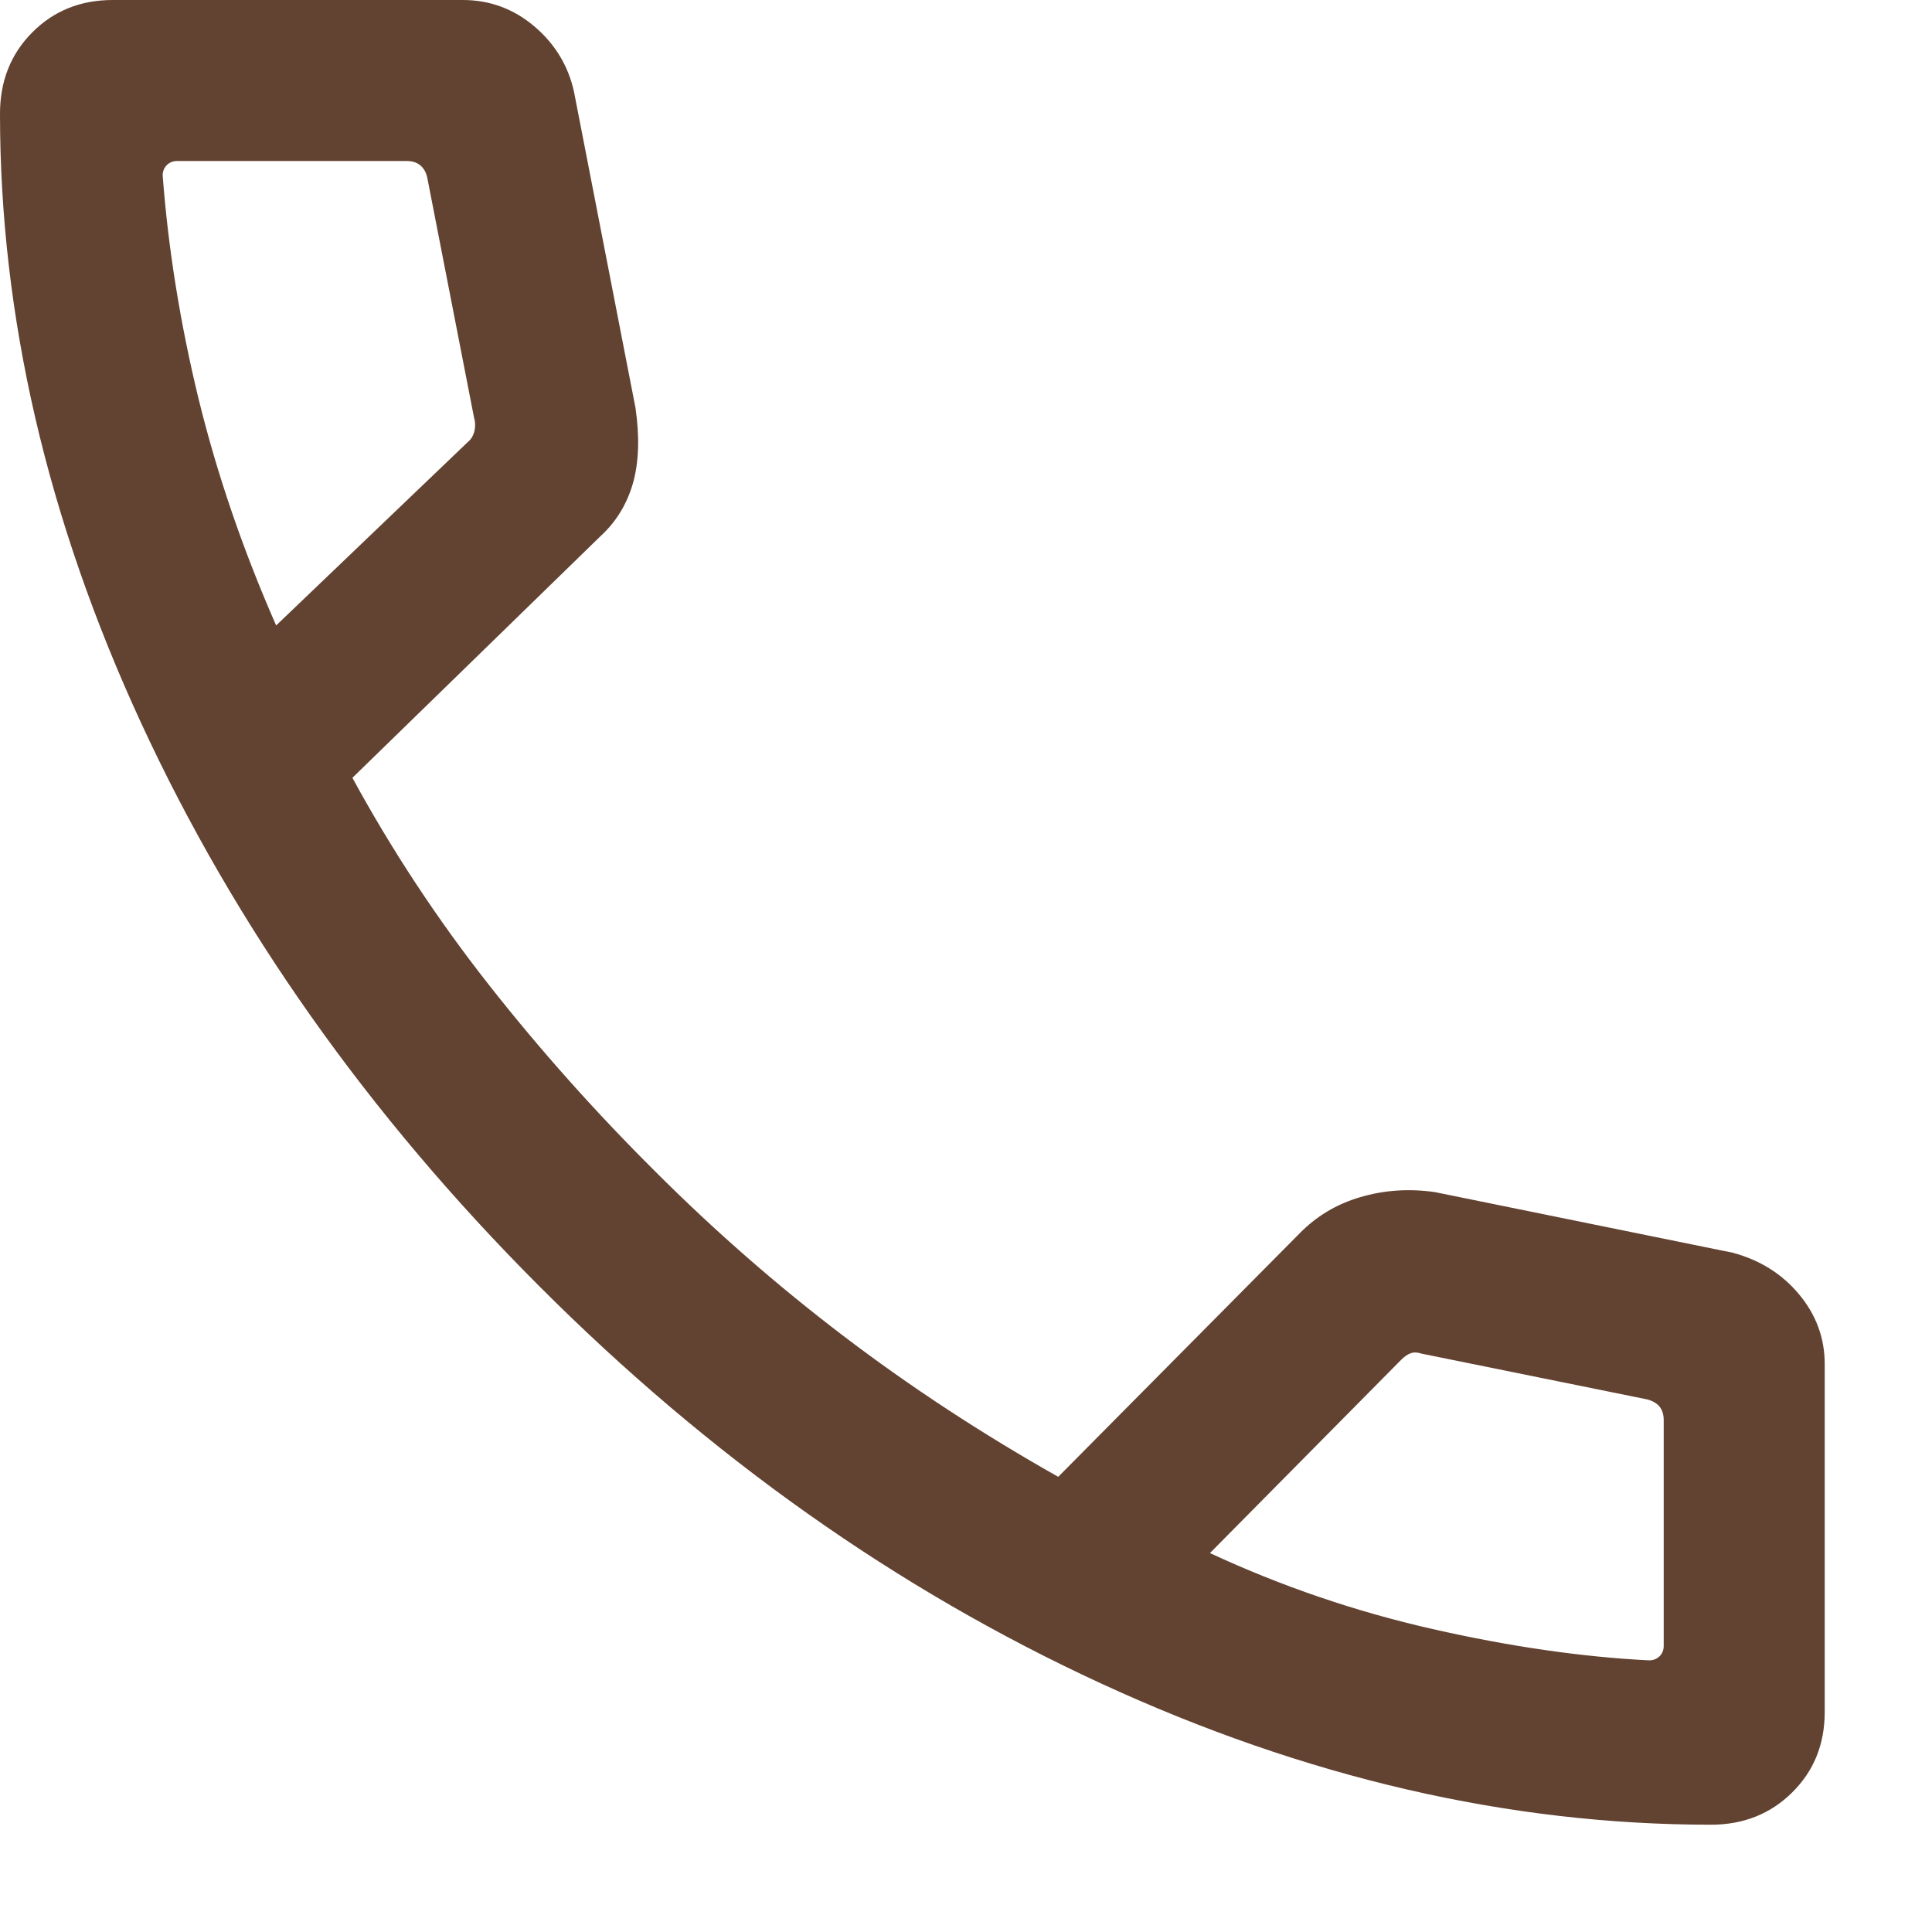
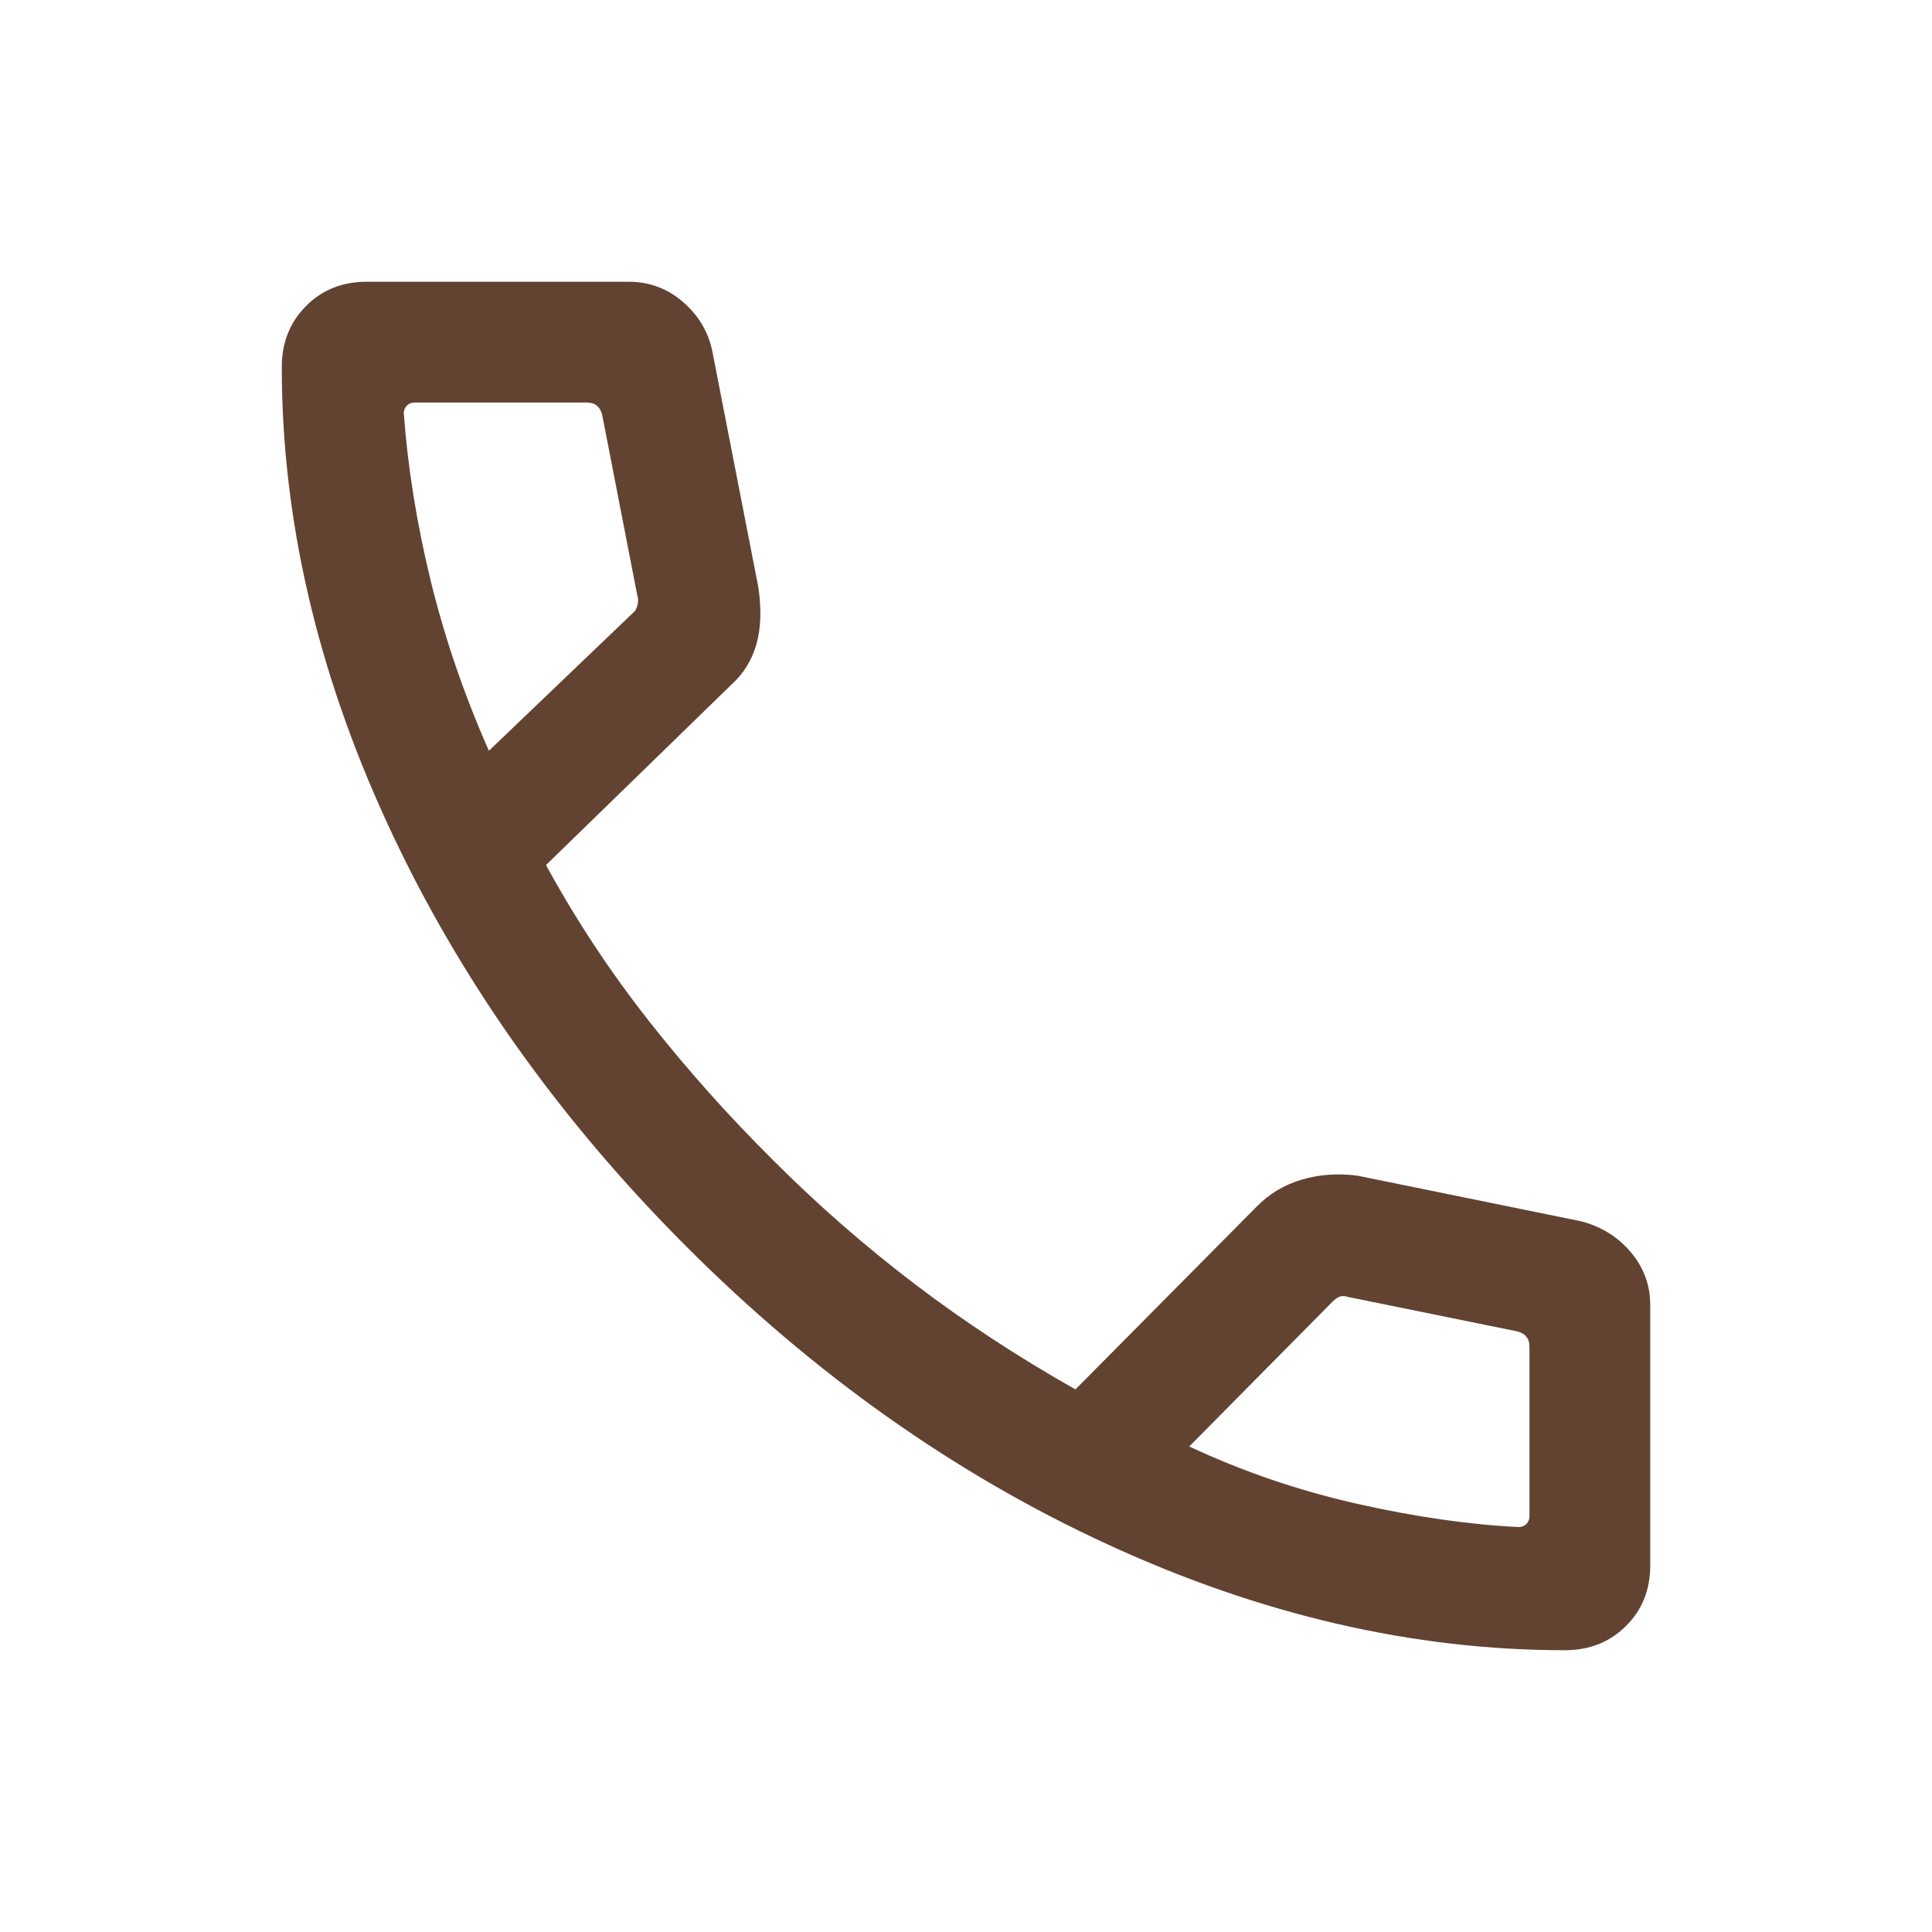
- <svg xmlns="http://www.w3.org/2000/svg" width="15" height="15" viewBox="0 0 15 15" fill="none">
-   <path d="M13.284 14.167C11.713 14.167 10.135 13.802 8.55 13.071C6.966 12.341 5.509 11.311 4.182 9.981C2.855 8.651 1.826 7.194 1.095 5.612C0.365 4.03 0 2.454 0 0.883C0 0.631 0.083 0.42 0.25 0.252C0.417 0.084 0.625 0 0.875 0H3.593C3.803 0 3.989 0.069 4.15 0.206C4.311 0.343 4.413 0.513 4.457 0.715L4.934 3.167C4.967 3.394 4.96 3.59 4.914 3.753C4.866 3.917 4.782 4.054 4.66 4.165L2.736 6.039C3.045 6.606 3.399 7.142 3.797 7.648C4.195 8.154 4.626 8.637 5.09 9.098C5.547 9.555 6.033 9.98 6.548 10.372C7.063 10.764 7.619 11.129 8.216 11.466L10.086 9.58C10.217 9.445 10.375 9.349 10.56 9.295C10.745 9.24 10.938 9.227 11.138 9.255L13.452 9.726C13.662 9.782 13.834 9.889 13.967 10.048C14.1 10.207 14.167 10.388 14.167 10.59V13.292C14.167 13.542 14.083 13.75 13.914 13.917C13.746 14.083 13.536 14.167 13.284 14.167ZM2.144 4.856L3.631 3.433C3.658 3.411 3.675 3.382 3.684 3.345C3.692 3.307 3.69 3.272 3.68 3.24L3.317 1.378C3.307 1.335 3.288 1.303 3.261 1.282C3.235 1.261 3.2 1.25 3.157 1.25H1.375C1.343 1.25 1.316 1.261 1.295 1.282C1.274 1.303 1.263 1.33 1.263 1.362C1.306 1.932 1.399 2.51 1.542 3.098C1.686 3.685 1.887 4.271 2.144 4.856ZM9.394 12.058C9.947 12.315 10.523 12.512 11.123 12.648C11.723 12.784 12.283 12.865 12.804 12.891C12.836 12.891 12.863 12.88 12.885 12.859C12.906 12.838 12.917 12.811 12.917 12.779V11.026C12.917 10.983 12.906 10.948 12.885 10.921C12.863 10.895 12.831 10.876 12.789 10.865L11.039 10.51C11.007 10.499 10.978 10.498 10.954 10.506C10.93 10.514 10.905 10.531 10.878 10.558L9.394 12.058Z" fill="#624231" />
+ <svg xmlns="http://www.w3.org/2000/svg" width="20" height="20" viewBox="0 0 20 20" fill="none">
+   <mask id="mask0_133_24" style="mask-type:alpha" maskUnits="userSpaceOnUse" x="0" y="0" width="20" height="20">
+     <rect width="20" height="20" fill="#D9D9D9" />
+   </mask>
+   <g mask="url(#mask0_133_24)">
+     <path d="M16.2 17.083C14.63 17.083 13.052 16.718 11.467 15.988C9.882 15.258 8.426 14.227 7.099 12.898C5.771 11.567 4.742 10.111 4.012 8.529C3.282 6.947 2.917 5.37 2.917 3.8C2.917 3.547 3 3.337 3.167 3.169C3.333 3.001 3.542 2.917 3.792 2.917H6.51C6.72 2.917 6.906 2.985 7.067 3.123C7.227 3.26 7.33 3.429 7.373 3.631L7.851 6.083C7.884 6.311 7.877 6.506 7.83 6.67C7.783 6.833 7.699 6.971 7.577 7.082L5.652 8.955C5.962 9.522 6.316 10.059 6.714 10.565C7.112 11.071 7.543 11.554 8.007 12.014C8.464 12.472 8.95 12.896 9.465 13.289C9.98 13.681 10.536 14.046 11.133 14.383L13.003 12.497C13.134 12.361 13.291 12.266 13.477 12.211C13.662 12.157 13.855 12.144 14.055 12.171L16.369 12.643C16.579 12.698 16.751 12.806 16.884 12.965C17.017 13.124 17.083 13.305 17.083 13.506V16.208C17.083 16.458 16.999 16.667 16.831 16.833C16.663 17 16.453 17.083 16.2 17.083ZM5.061 7.772L6.548 6.349C6.575 6.328 6.592 6.299 6.6 6.261C6.608 6.224 6.607 6.189 6.596 6.157L6.234 4.295C6.223 4.252 6.205 4.22 6.178 4.199C6.151 4.177 6.117 4.167 6.074 4.167H4.292C4.26 4.167 4.233 4.177 4.212 4.199C4.19 4.22 4.18 4.247 4.18 4.279C4.222 4.848 4.316 5.427 4.459 6.014C4.603 6.602 4.803 7.188 5.061 7.772ZM12.311 14.974C12.863 15.232 13.439 15.429 14.039 15.565C14.639 15.701 15.2 15.782 15.721 15.808C15.753 15.808 15.78 15.797 15.801 15.776C15.823 15.754 15.833 15.727 15.833 15.695V13.942C15.833 13.899 15.823 13.865 15.801 13.838C15.78 13.811 15.748 13.793 15.705 13.782L13.955 13.426C13.923 13.415 13.895 13.414 13.871 13.422C13.847 13.43 13.822 13.448 13.795 13.474L12.311 14.974Z" fill="#624231" />
+   </g>
</svg>
